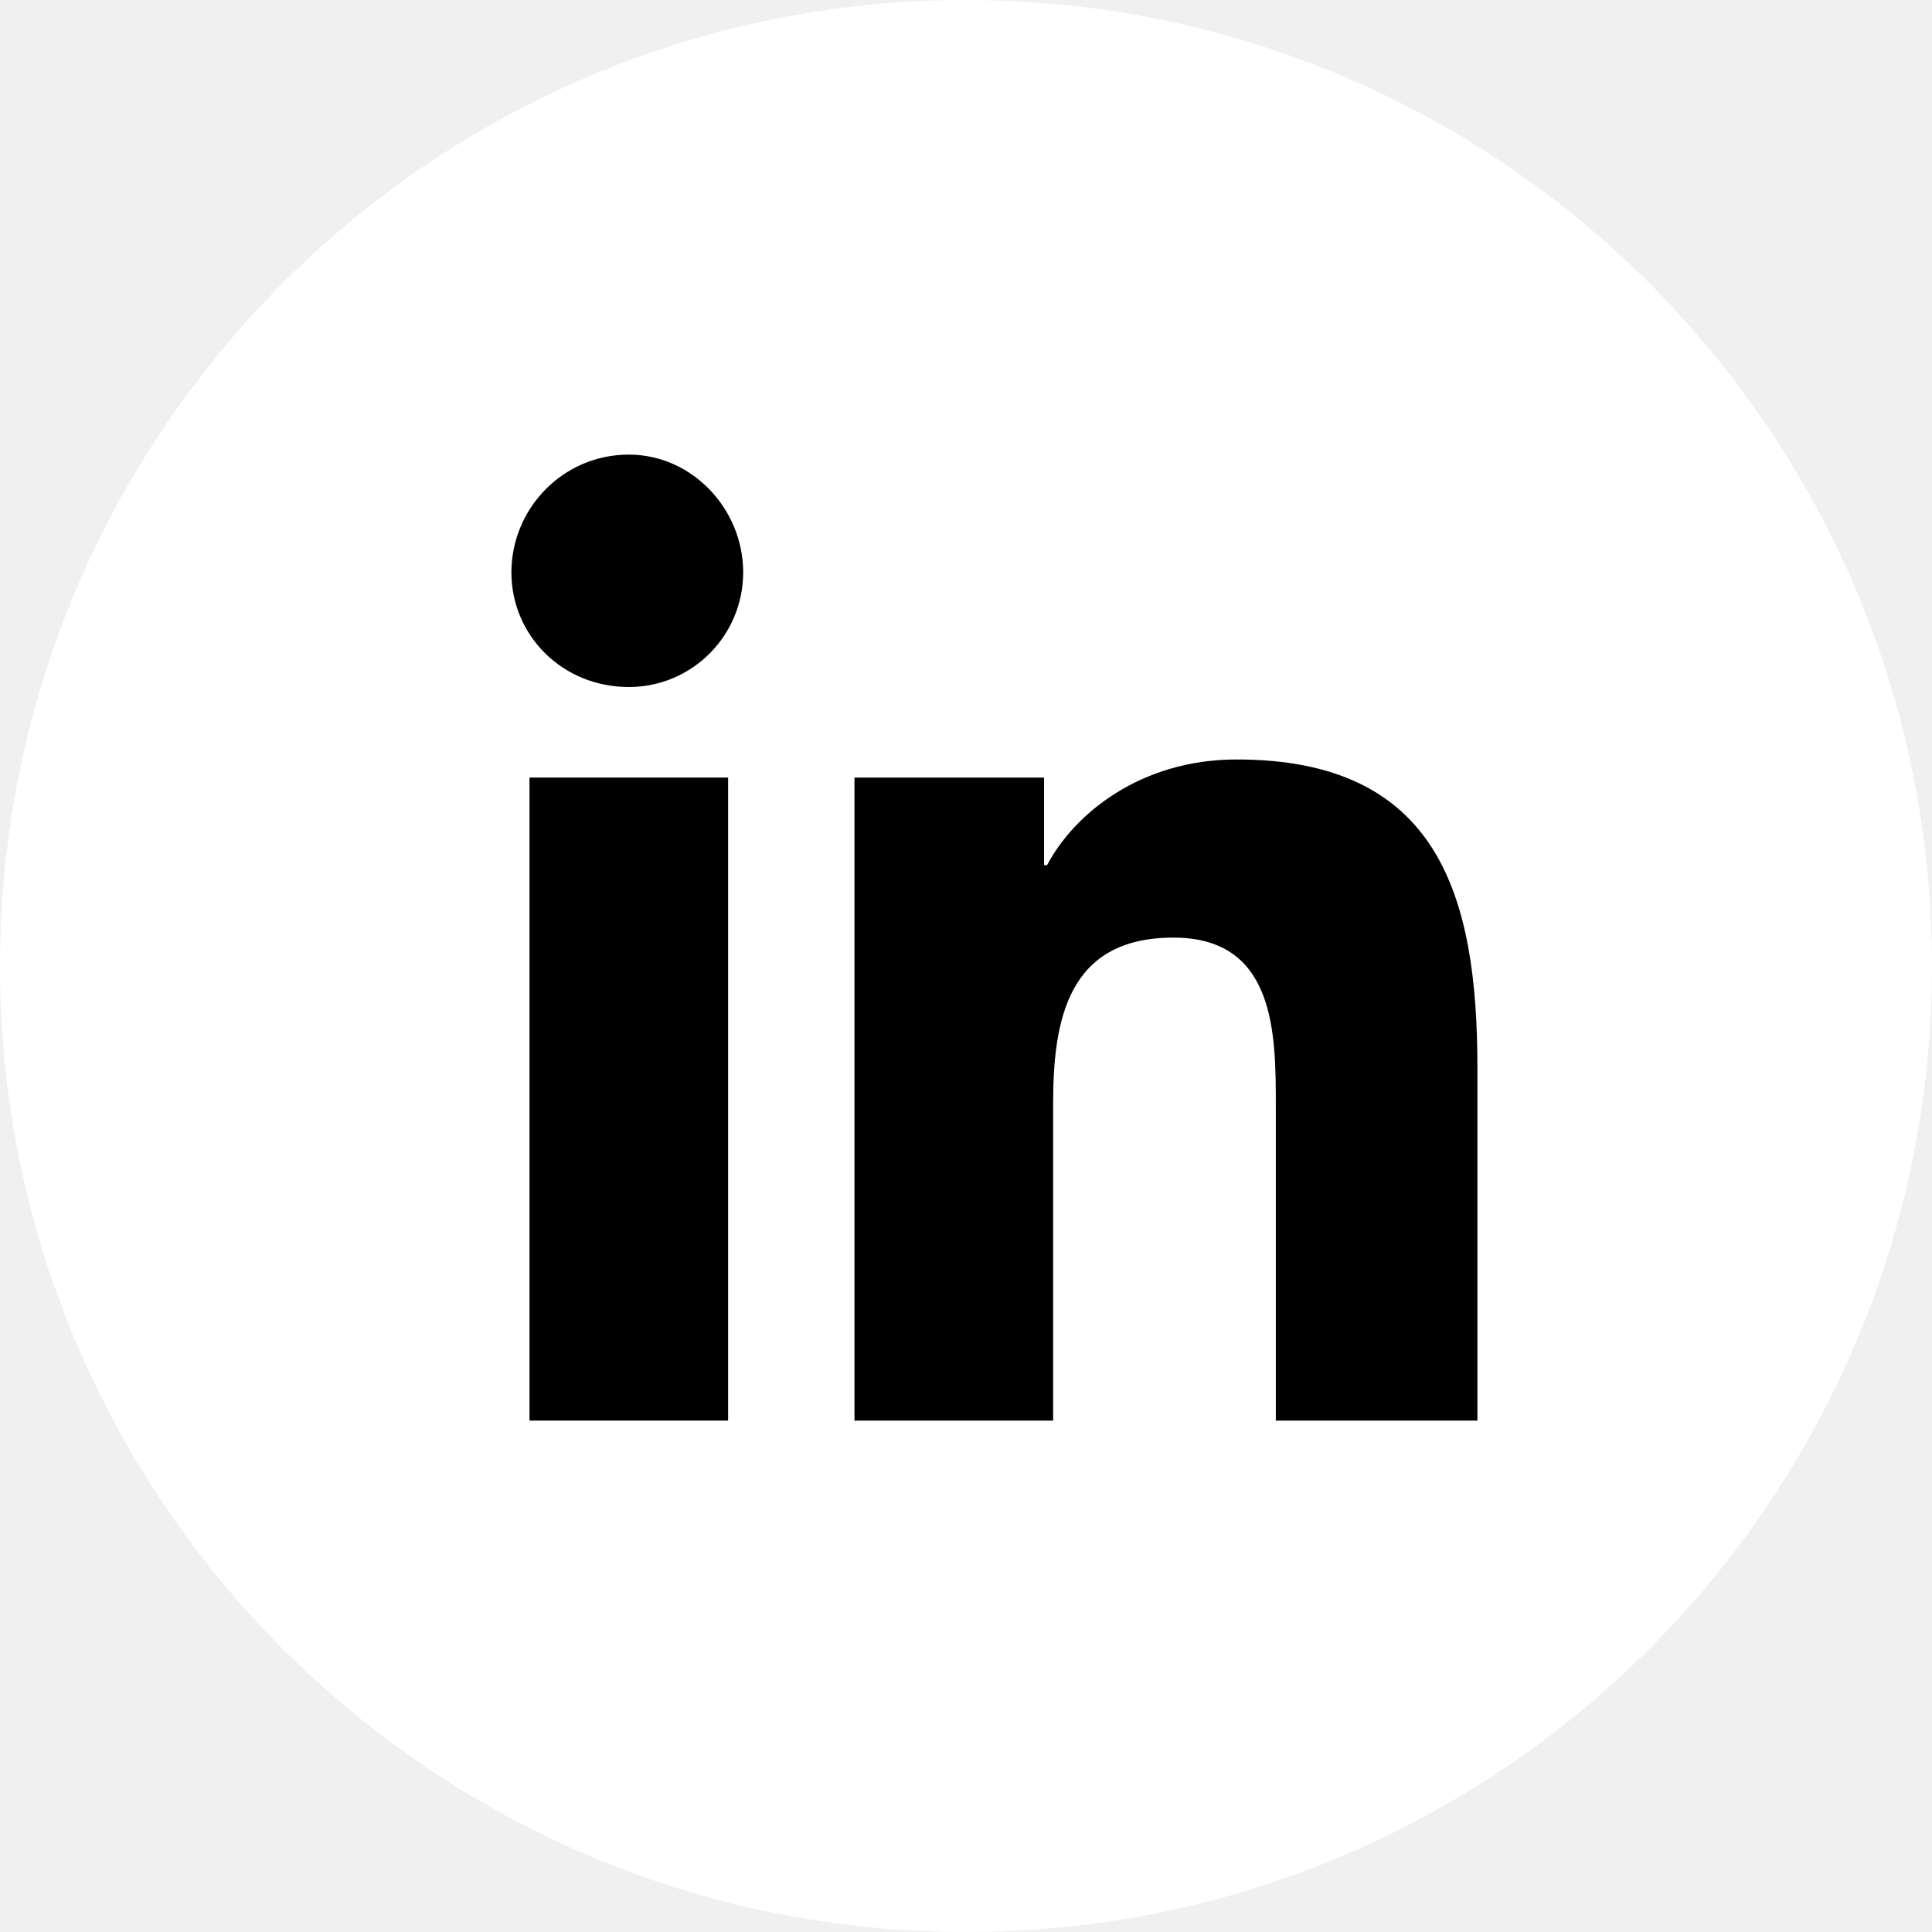
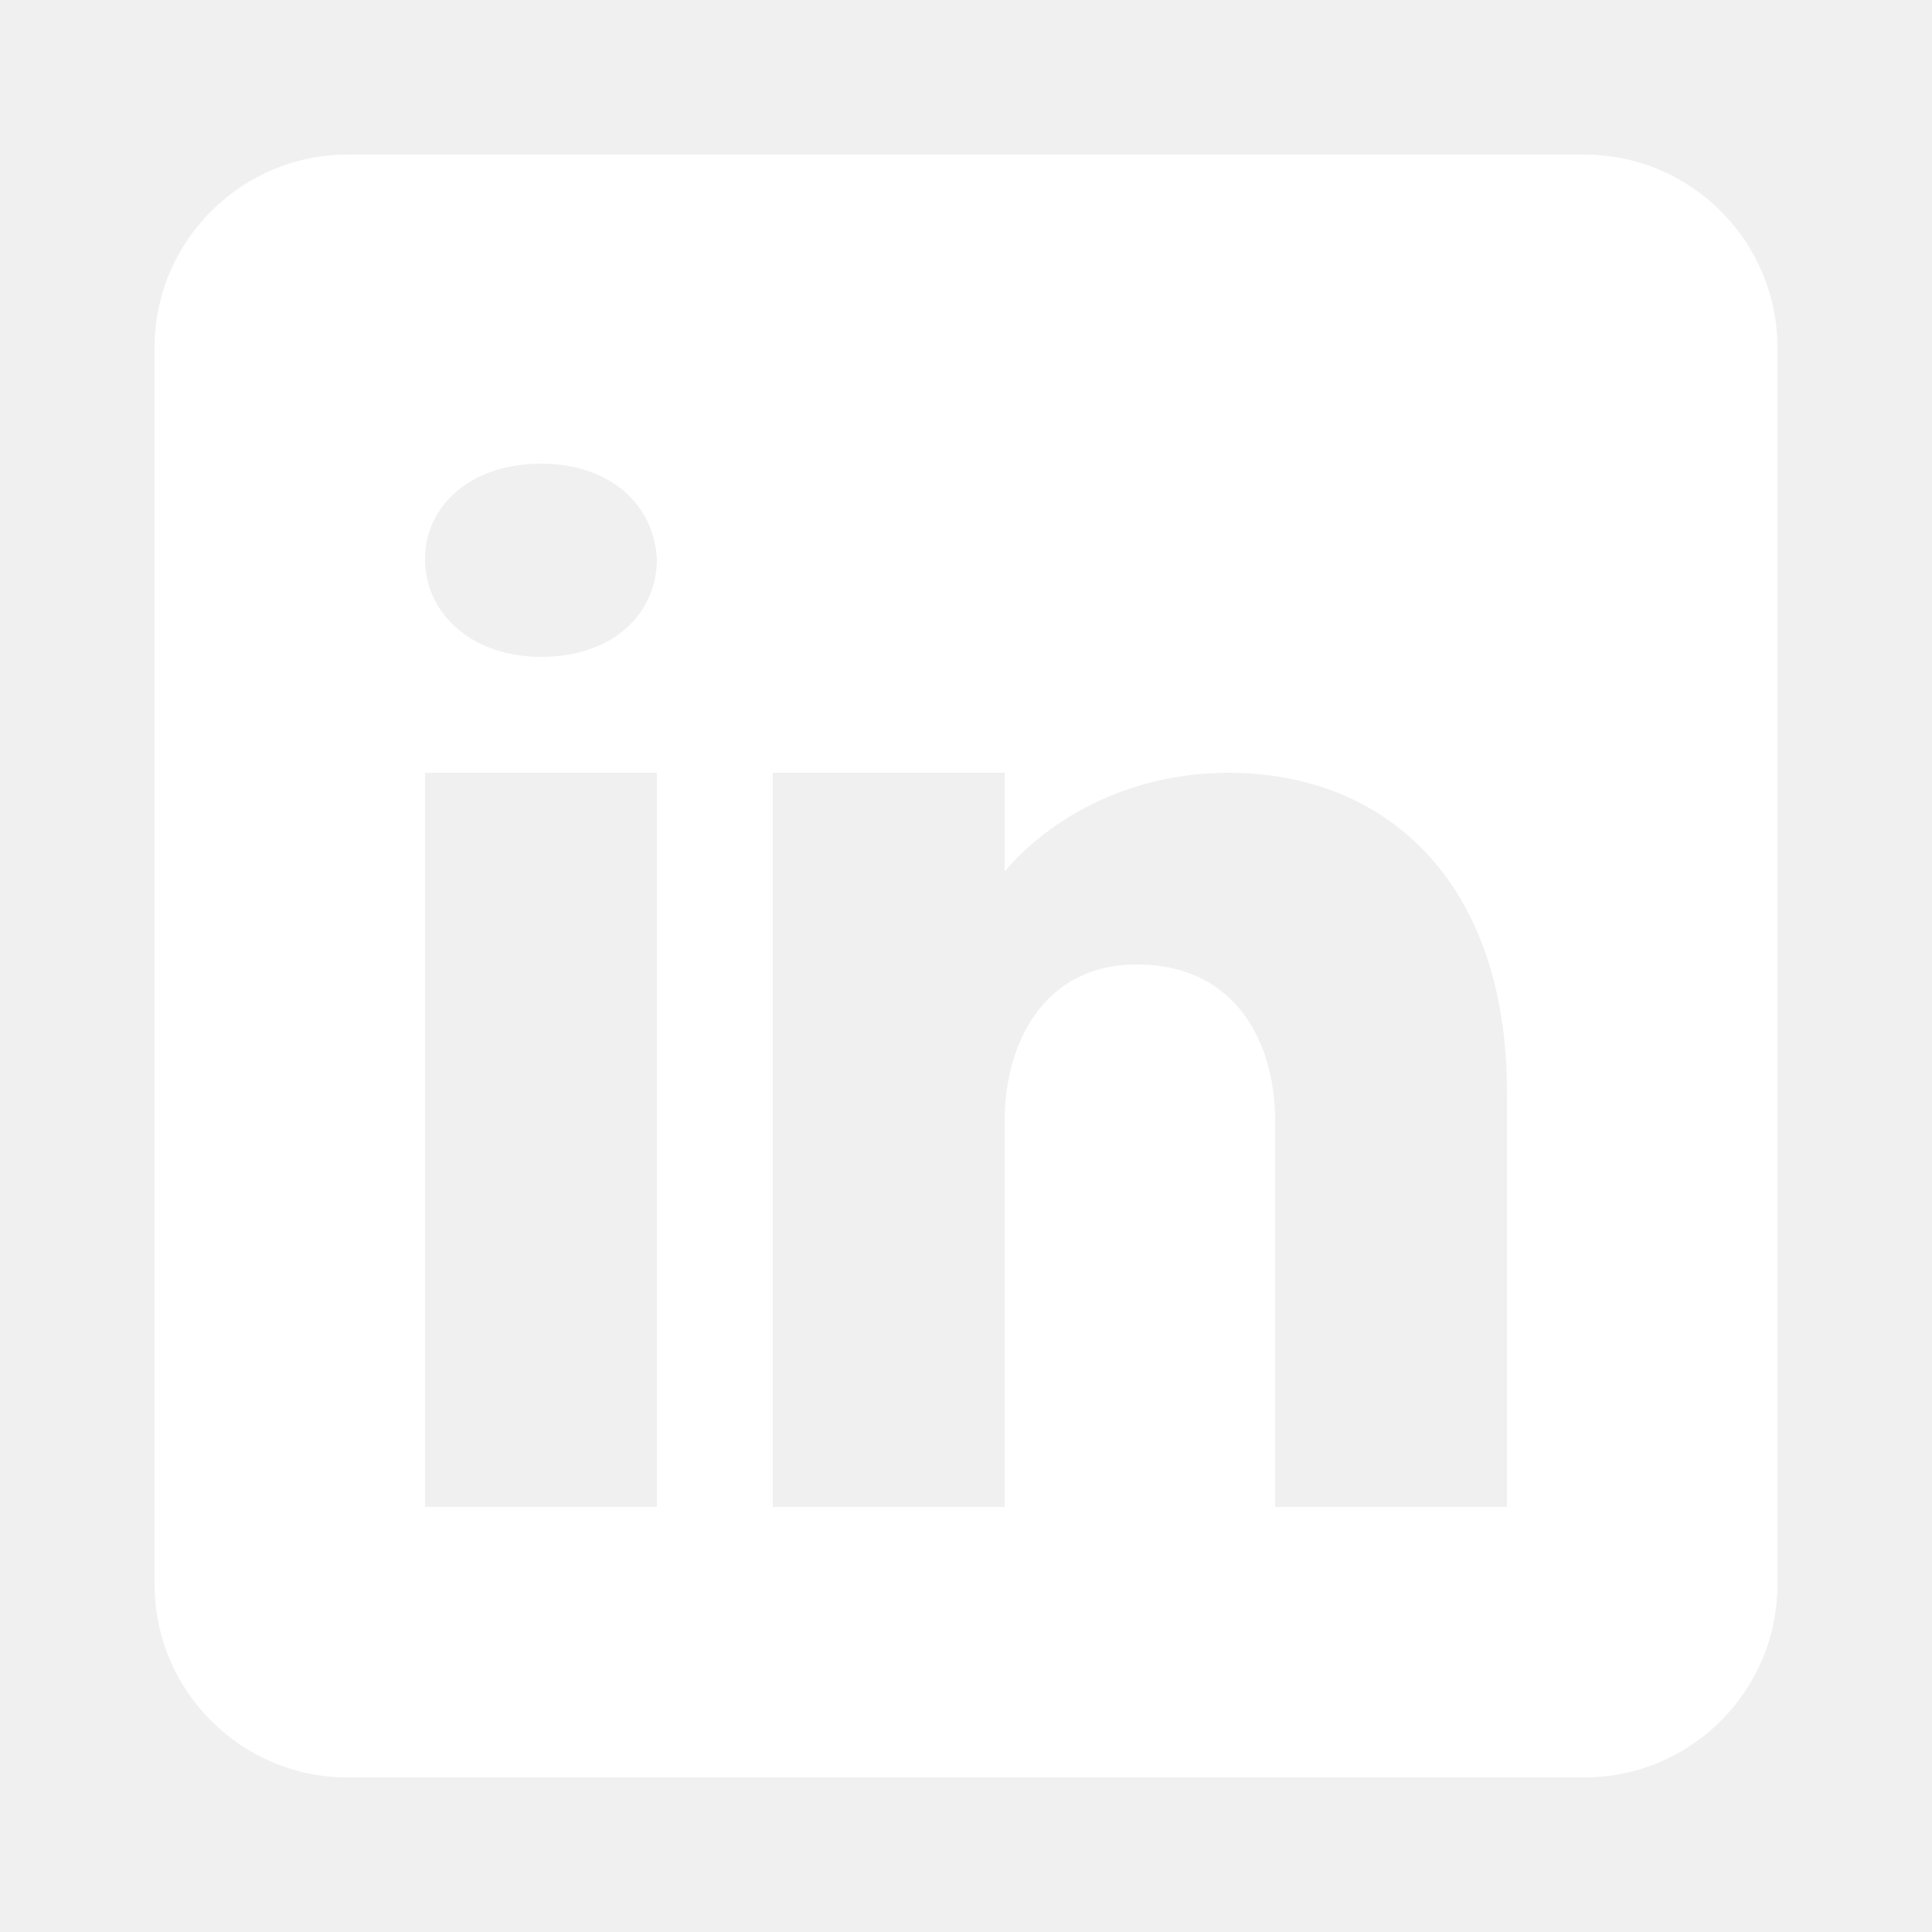
- <svg xmlns="http://www.w3.org/2000/svg" width="30" height="30" viewBox="0 0 30 30" fill="none">
-   <circle cx="15" cy="15" r="15" fill="white" />
-   <path d="M8.222 22.059H11.306V12.074H8.222V22.059Z" fill="black" />
-   <path d="M7.941 8.887C7.941 9.871 8.736 10.668 9.764 10.668C10.745 10.668 11.54 9.871 11.54 8.887C11.54 7.902 10.745 7.059 9.764 7.059C8.736 7.059 7.941 7.902 7.941 8.887Z" fill="black" />
-   <path d="M19.811 22.059H22.941V16.574C22.941 13.902 22.334 11.793 19.203 11.793C17.708 11.793 16.68 12.637 16.259 13.434H16.212V12.074H13.268V22.059H16.353V17.137C16.353 15.824 16.586 14.559 18.222 14.559C19.811 14.559 19.811 16.059 19.811 17.184V22.059Z" fill="black" />
+ <svg xmlns="http://www.w3.org/2000/svg" viewBox="0,0,256,256" width="50px" height="50px" fill-rule="nonzero">
+   <g fill="#ffffff" fill-rule="nonzero" stroke="none" stroke-width="1" stroke-linecap="butt" stroke-linejoin="miter" stroke-miterlimit="10" stroke-dasharray="" stroke-dashoffset="0" font-family="none" font-weight="none" font-size="none" text-anchor="none" style="mix-blend-mode: normal">
+     <g transform="scale(5.12,5.12)">
+       <path d="M41,4h-32c-2.76,0 -5,2.24 -5,5v32c0,2.76 2.24,5 5,5h32c2.76,0 5,-2.24 5,-5v-32c0,-2.76 -2.24,-5 -5,-5zM17,20v19h-6v-19zM11,14.47c0,-1.4 1.2,-2.47 3,-2.47c1.8,0 2.93,1.07 3,2.47c0,1.4 -1.12,2.53 -3,2.53c-1.8,0 -3,-1.13 -3,-2.53zM39,39h-6c0,0 0,-9.26 0,-10c0,-2 -1,-4 -3.5,-4.04h-0.08c-2.42,0 -3.42,2.06 -3.42,4.04c0,0.91 0,10 0,10h-6v-19h6v2.56c0,0 1.93,-2.56 5.81,-2.56c3.97,0 7.19,2.73 7.19,8.26z" />
+     </g>
+   </g>
</svg>
